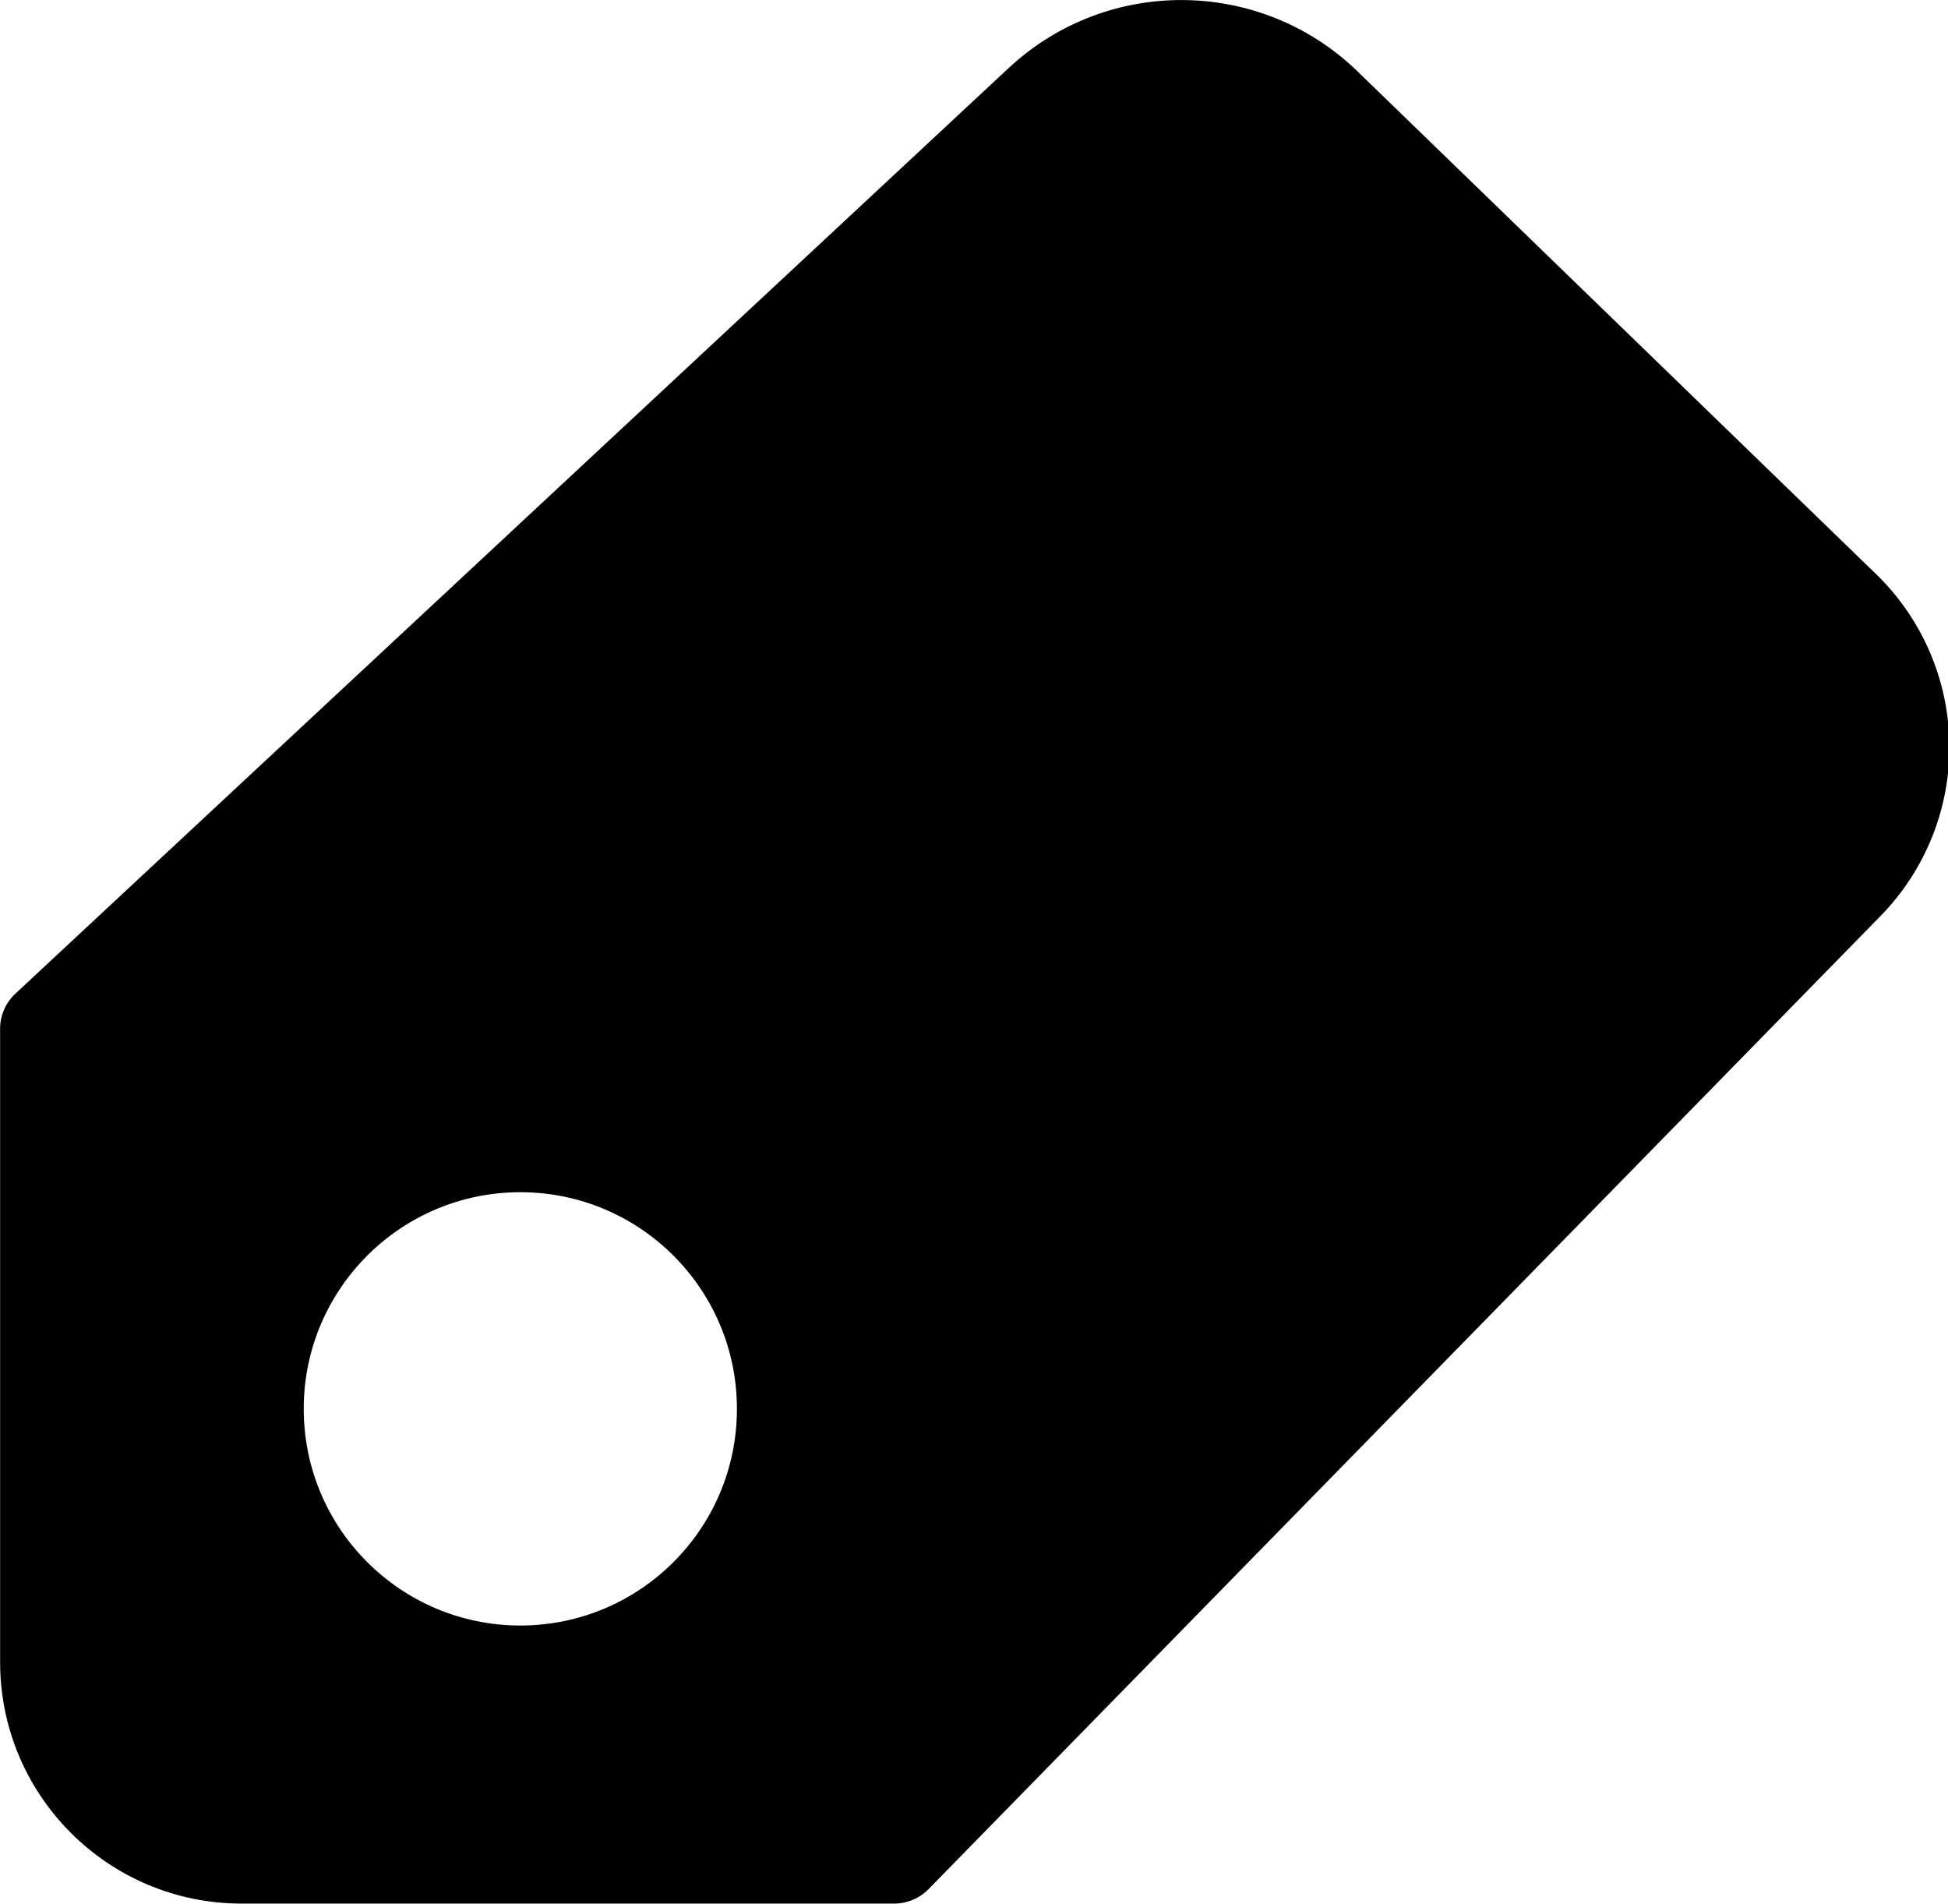
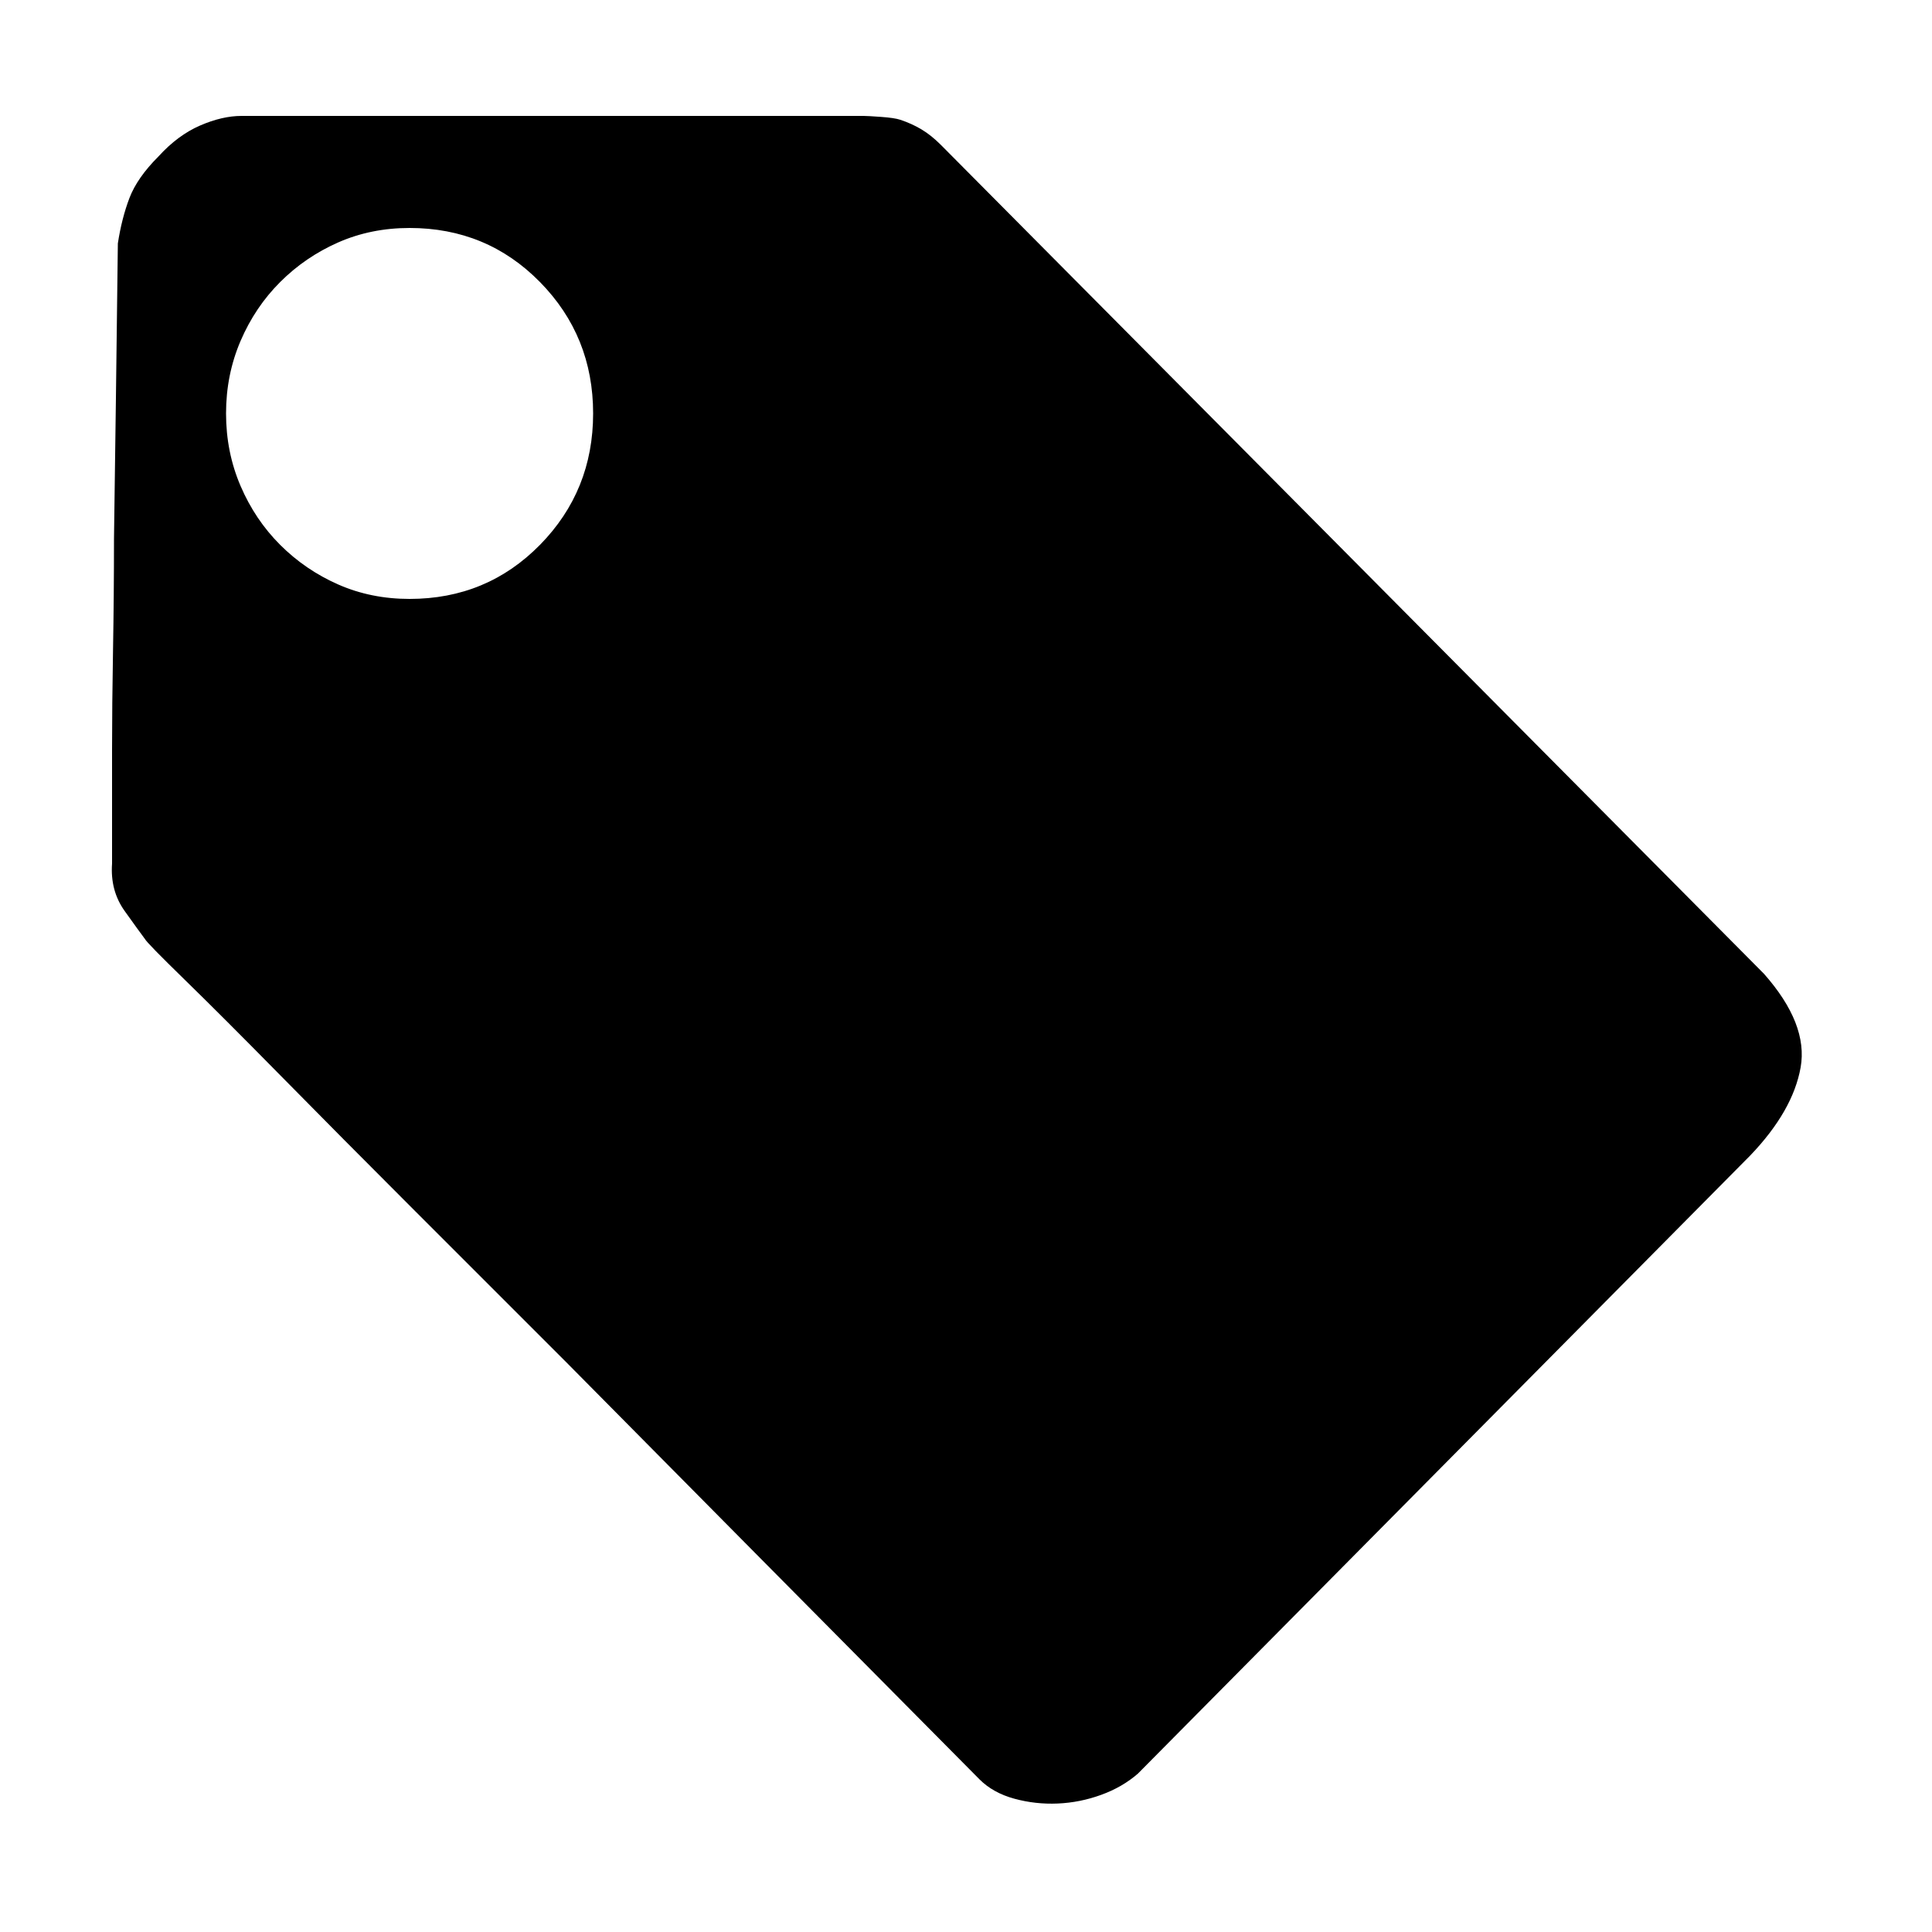
- <svg xmlns="http://www.w3.org/2000/svg" t="1639380644004" class="icon" viewBox="0 0 1048 1024" version="1.1" p-id="2343" width="204.688" height="200">
+ <svg xmlns="http://www.w3.org/2000/svg" t="1642565236633" class="icon" viewBox="0 0 1024 1024" version="1.1" p-id="2146" width="200" height="200">
  <defs>
    <style type="text/css" />
  </defs>
-   <path d="M1009.376 308.861l-279.67-271.076a136.281 136.281 0 0 0-186.68-1.544L8.274 534.461a25.899 25.899 0 0 0-8.215 20.043v339.42a129.901 129.901 0 0 0 129.755 129.959h351.19a26.044 26.044 0 0 0 18.586-7.807l512.117-523.391a129.668 129.668 0 0 0-2.331-183.825zM279.932 874.318a116.529 116.529 0 1 1 116.529-116.529 116.529 116.529 0 0 1-116.529 116.529z" p-id="2344" />
+   <path d="M934.912 516.096q23.552 26.624 19.456 49.664t-26.624 46.592l-324.608 327.68q-8.192 7.168-19.456 11.264t-23.04 4.608-23.04-2.56-18.432-10.24q-121.856-122.88-218.112-220.16l-80.896-80.896q-39.936-39.936-71.168-71.68t-51.2-51.2-20.992-21.504q-3.072-4.096-10.752-14.848t-6.656-25.088l0-19.456 0-40.96q0-23.552 0.512-52.736t0.512-58.88q1.024-70.656 2.048-156.672 2.048-13.312 6.144-24.064t15.36-22.016q10.24-11.264 22.016-16.384t22.016-5.12l329.728 0q2.048 0 9.216 0.512t10.24 1.536q6.144 2.048 11.264 5.12t10.24 8.192zM217.088 317.44q40.96 0 69.12-28.672t28.16-69.632-28.16-69.632-69.12-28.672q-20.48 0-37.888 7.68t-30.72 20.992-20.992 31.232-7.68 38.4 7.68 38.4 20.992 31.232 30.72 20.992 37.888 7.68z" p-id="2147" />
</svg>
